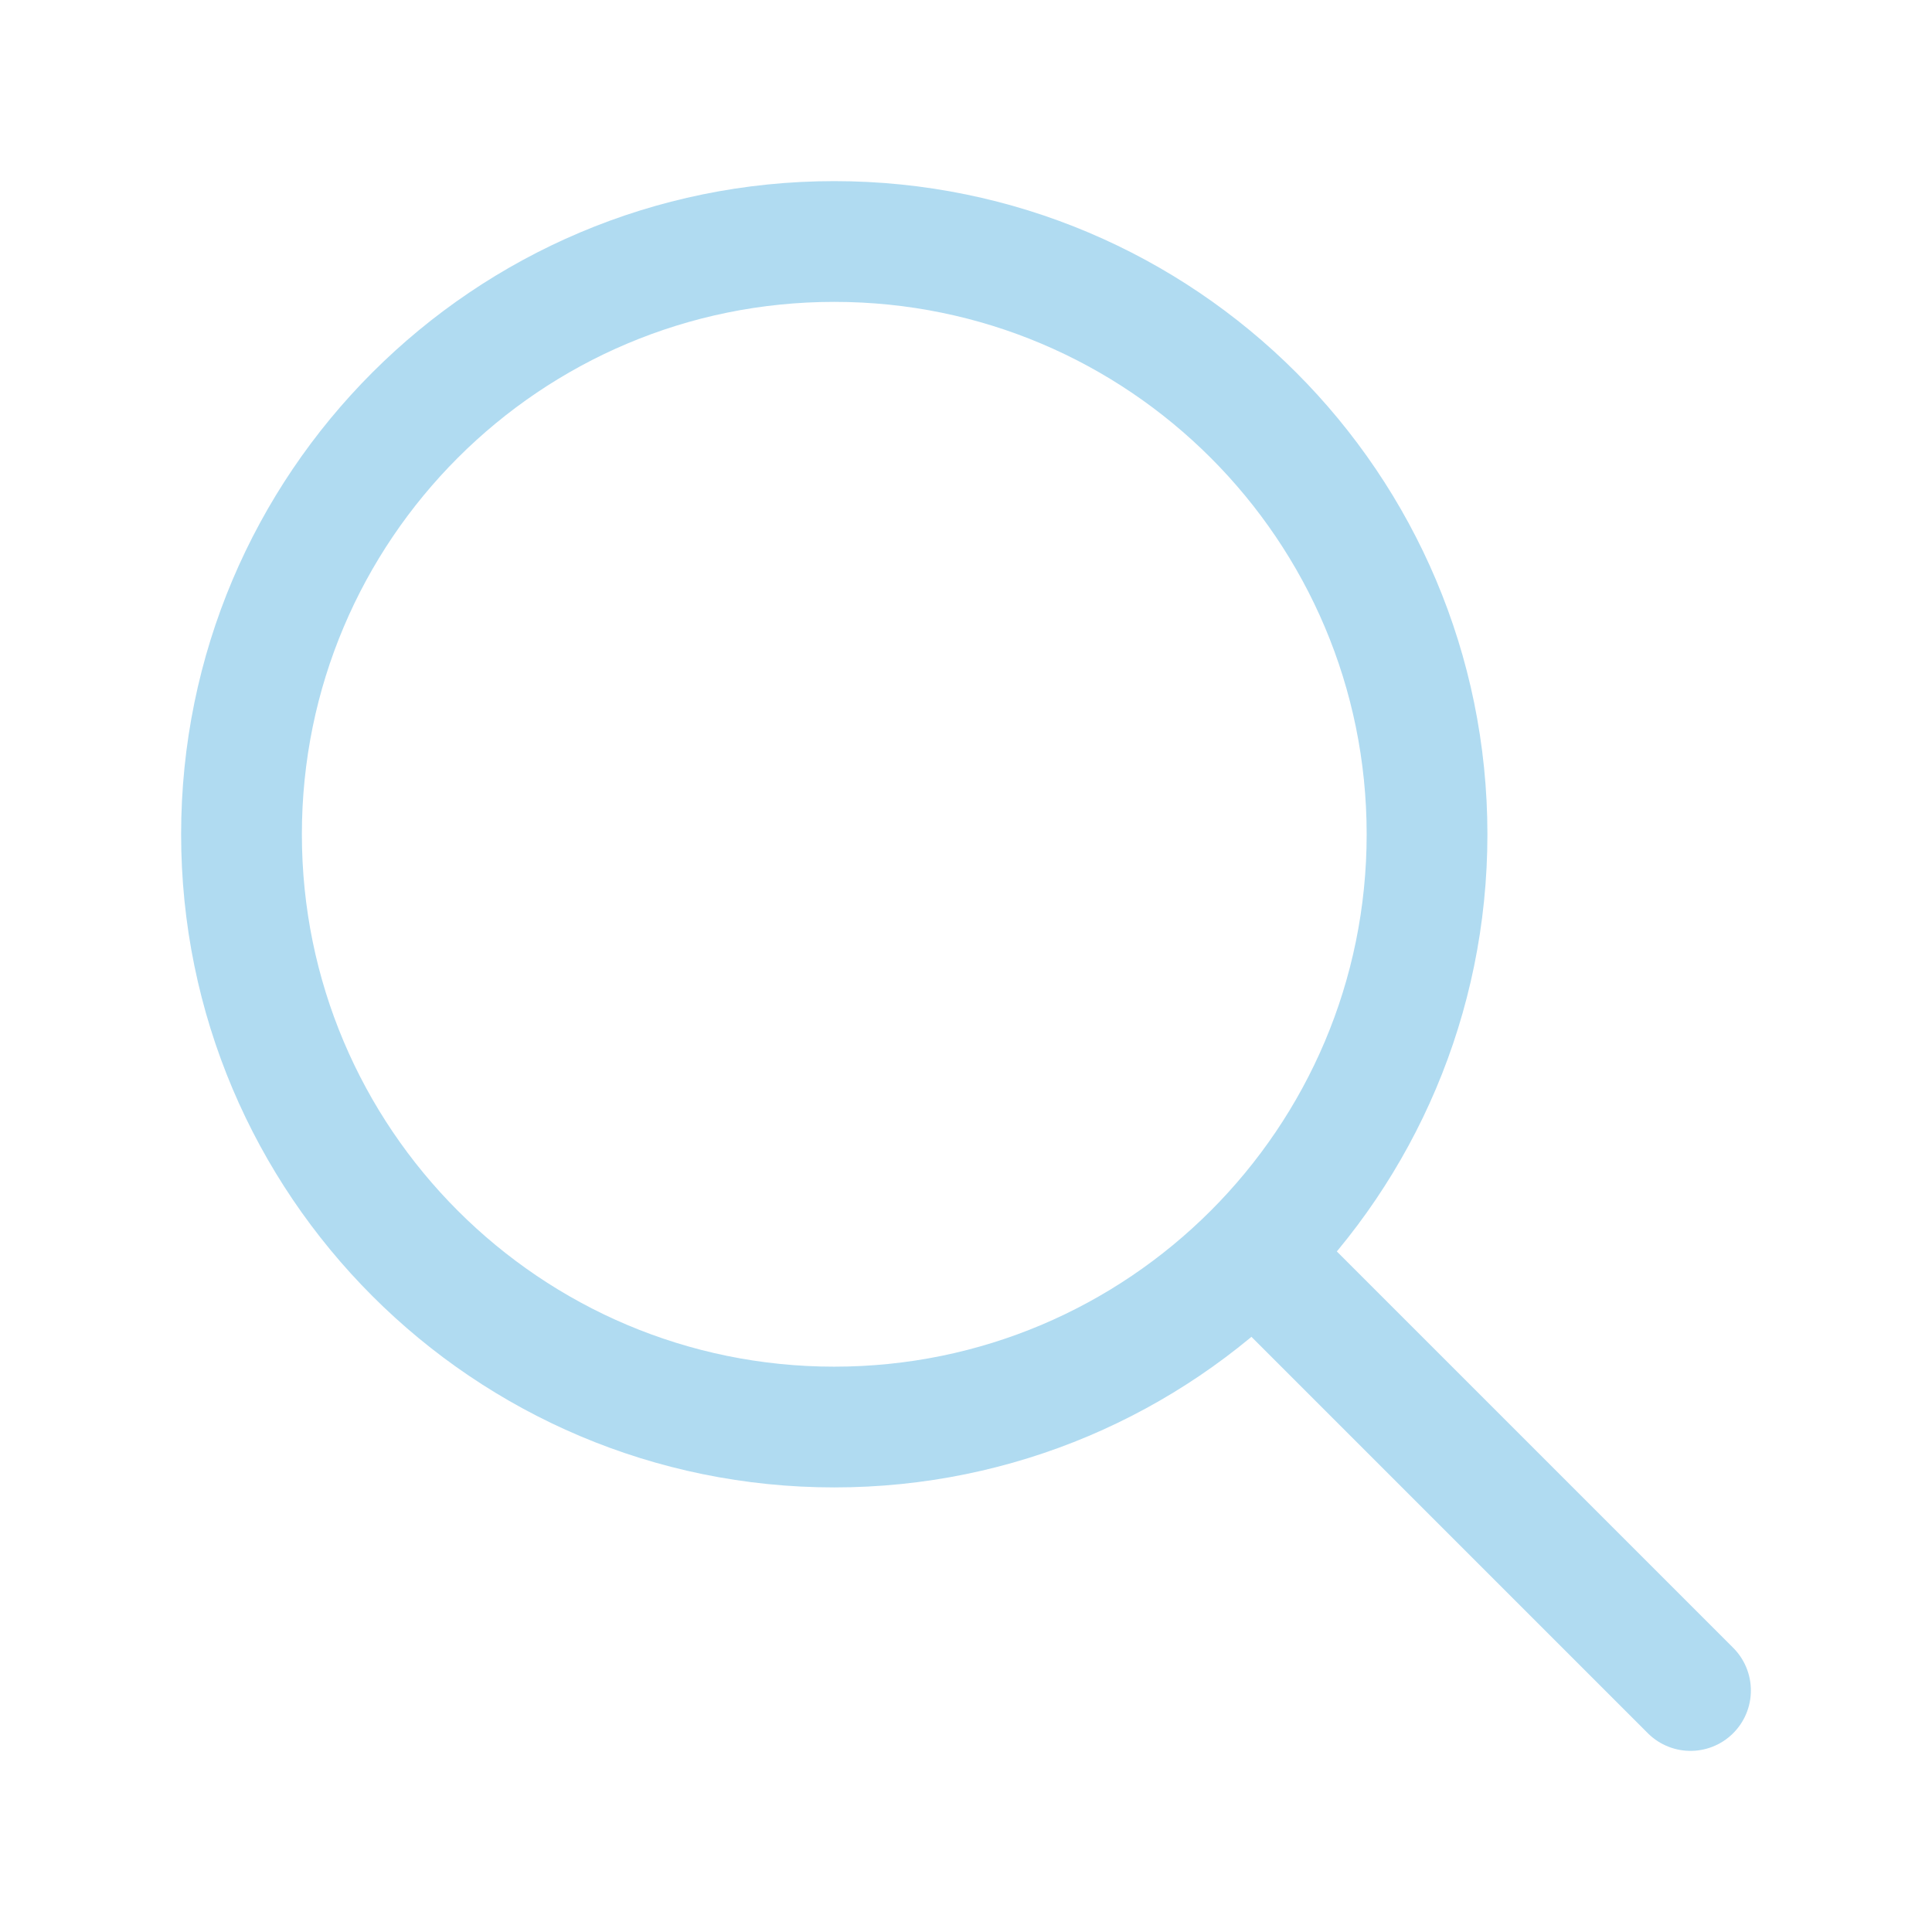
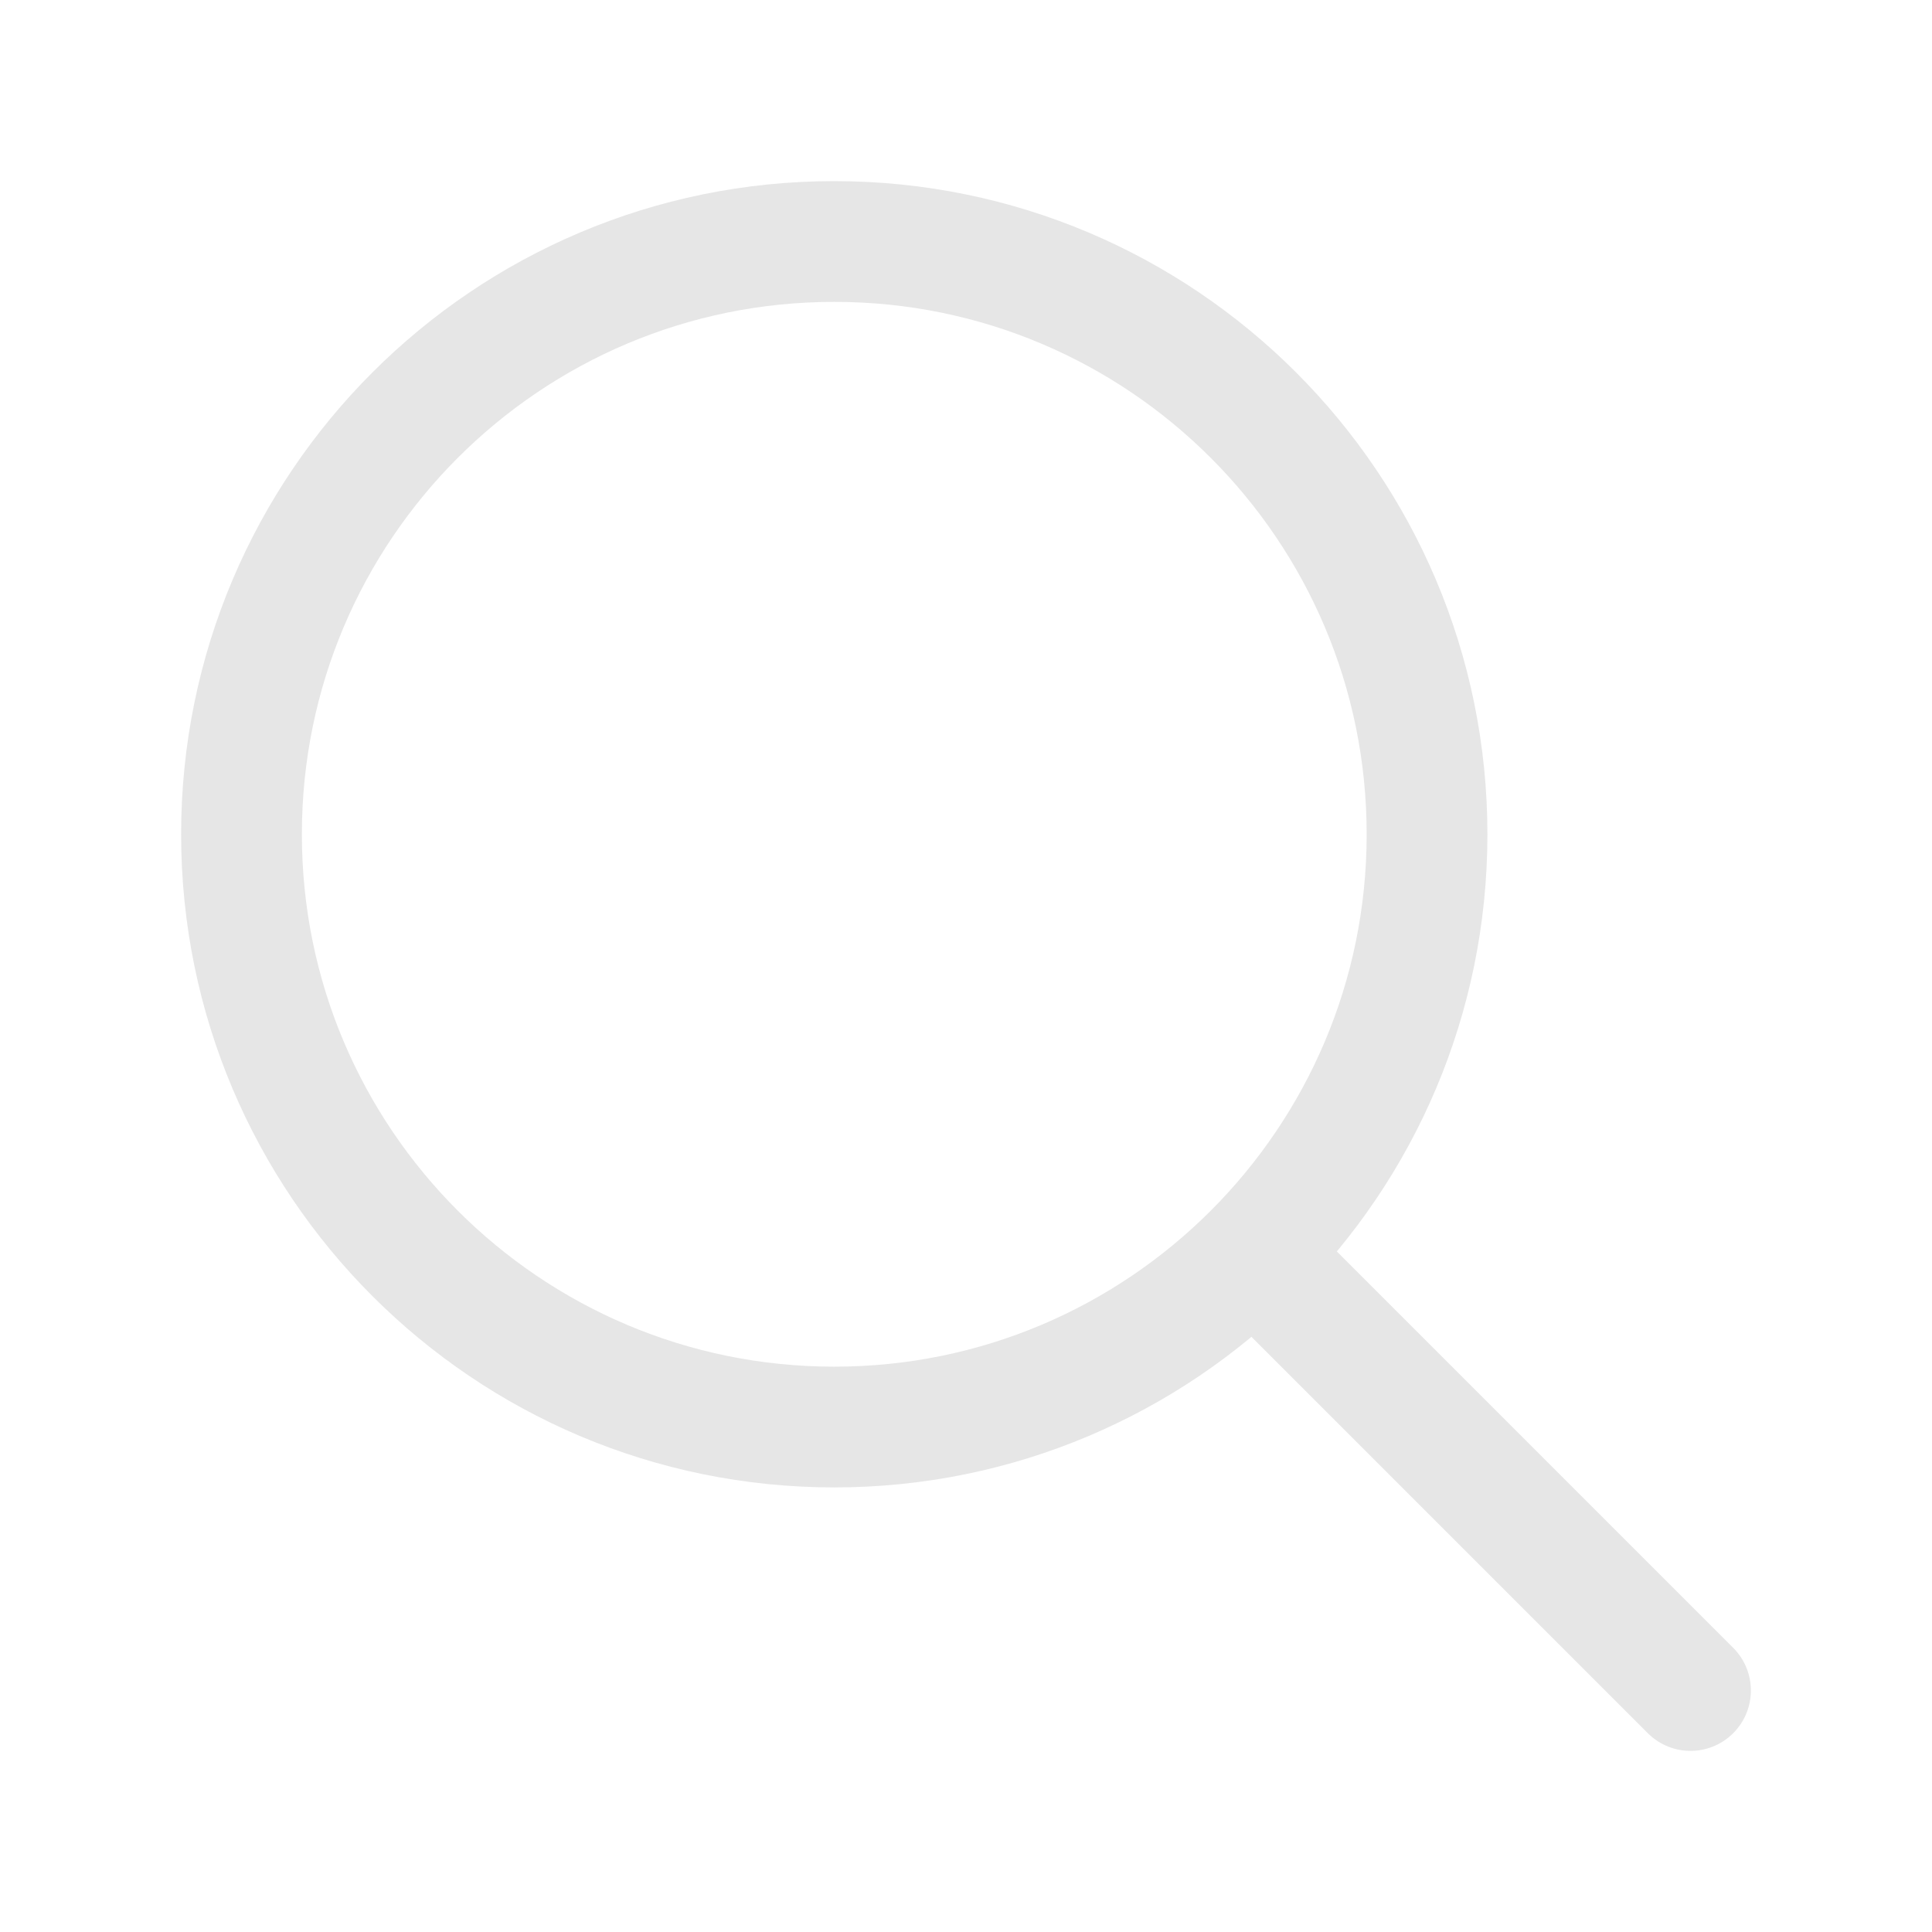
<svg xmlns="http://www.w3.org/2000/svg" class="ionicon" viewBox="0 0 512 512">
-   <path d="M221.09 64a157.09 157.09 0 10157.09 157.09A157.1 157.1 0 00221.09 64z" fill="none" stroke="#b0dbf1" stroke-miterlimit="10" stroke-width="32" />
-   <path fill="none" stroke="#b0dbf1" stroke-linecap="round" stroke-miterlimit="10" stroke-width="32" d="M338.29 338.29L448 448" />
+   <path d="M221.09 64a157.09 157.09 0 10157.09 157.09A157.1 157.1 0 00221.09 64z" fill="none" stroke="#e6e6e6" stroke-miterlimit="10" stroke-width="32" />
+   <path fill="none" stroke="#e6e6e6" stroke-linecap="round" stroke-miterlimit="10" stroke-width="32" d="M338.29 338.29L448 448" />
</svg>
